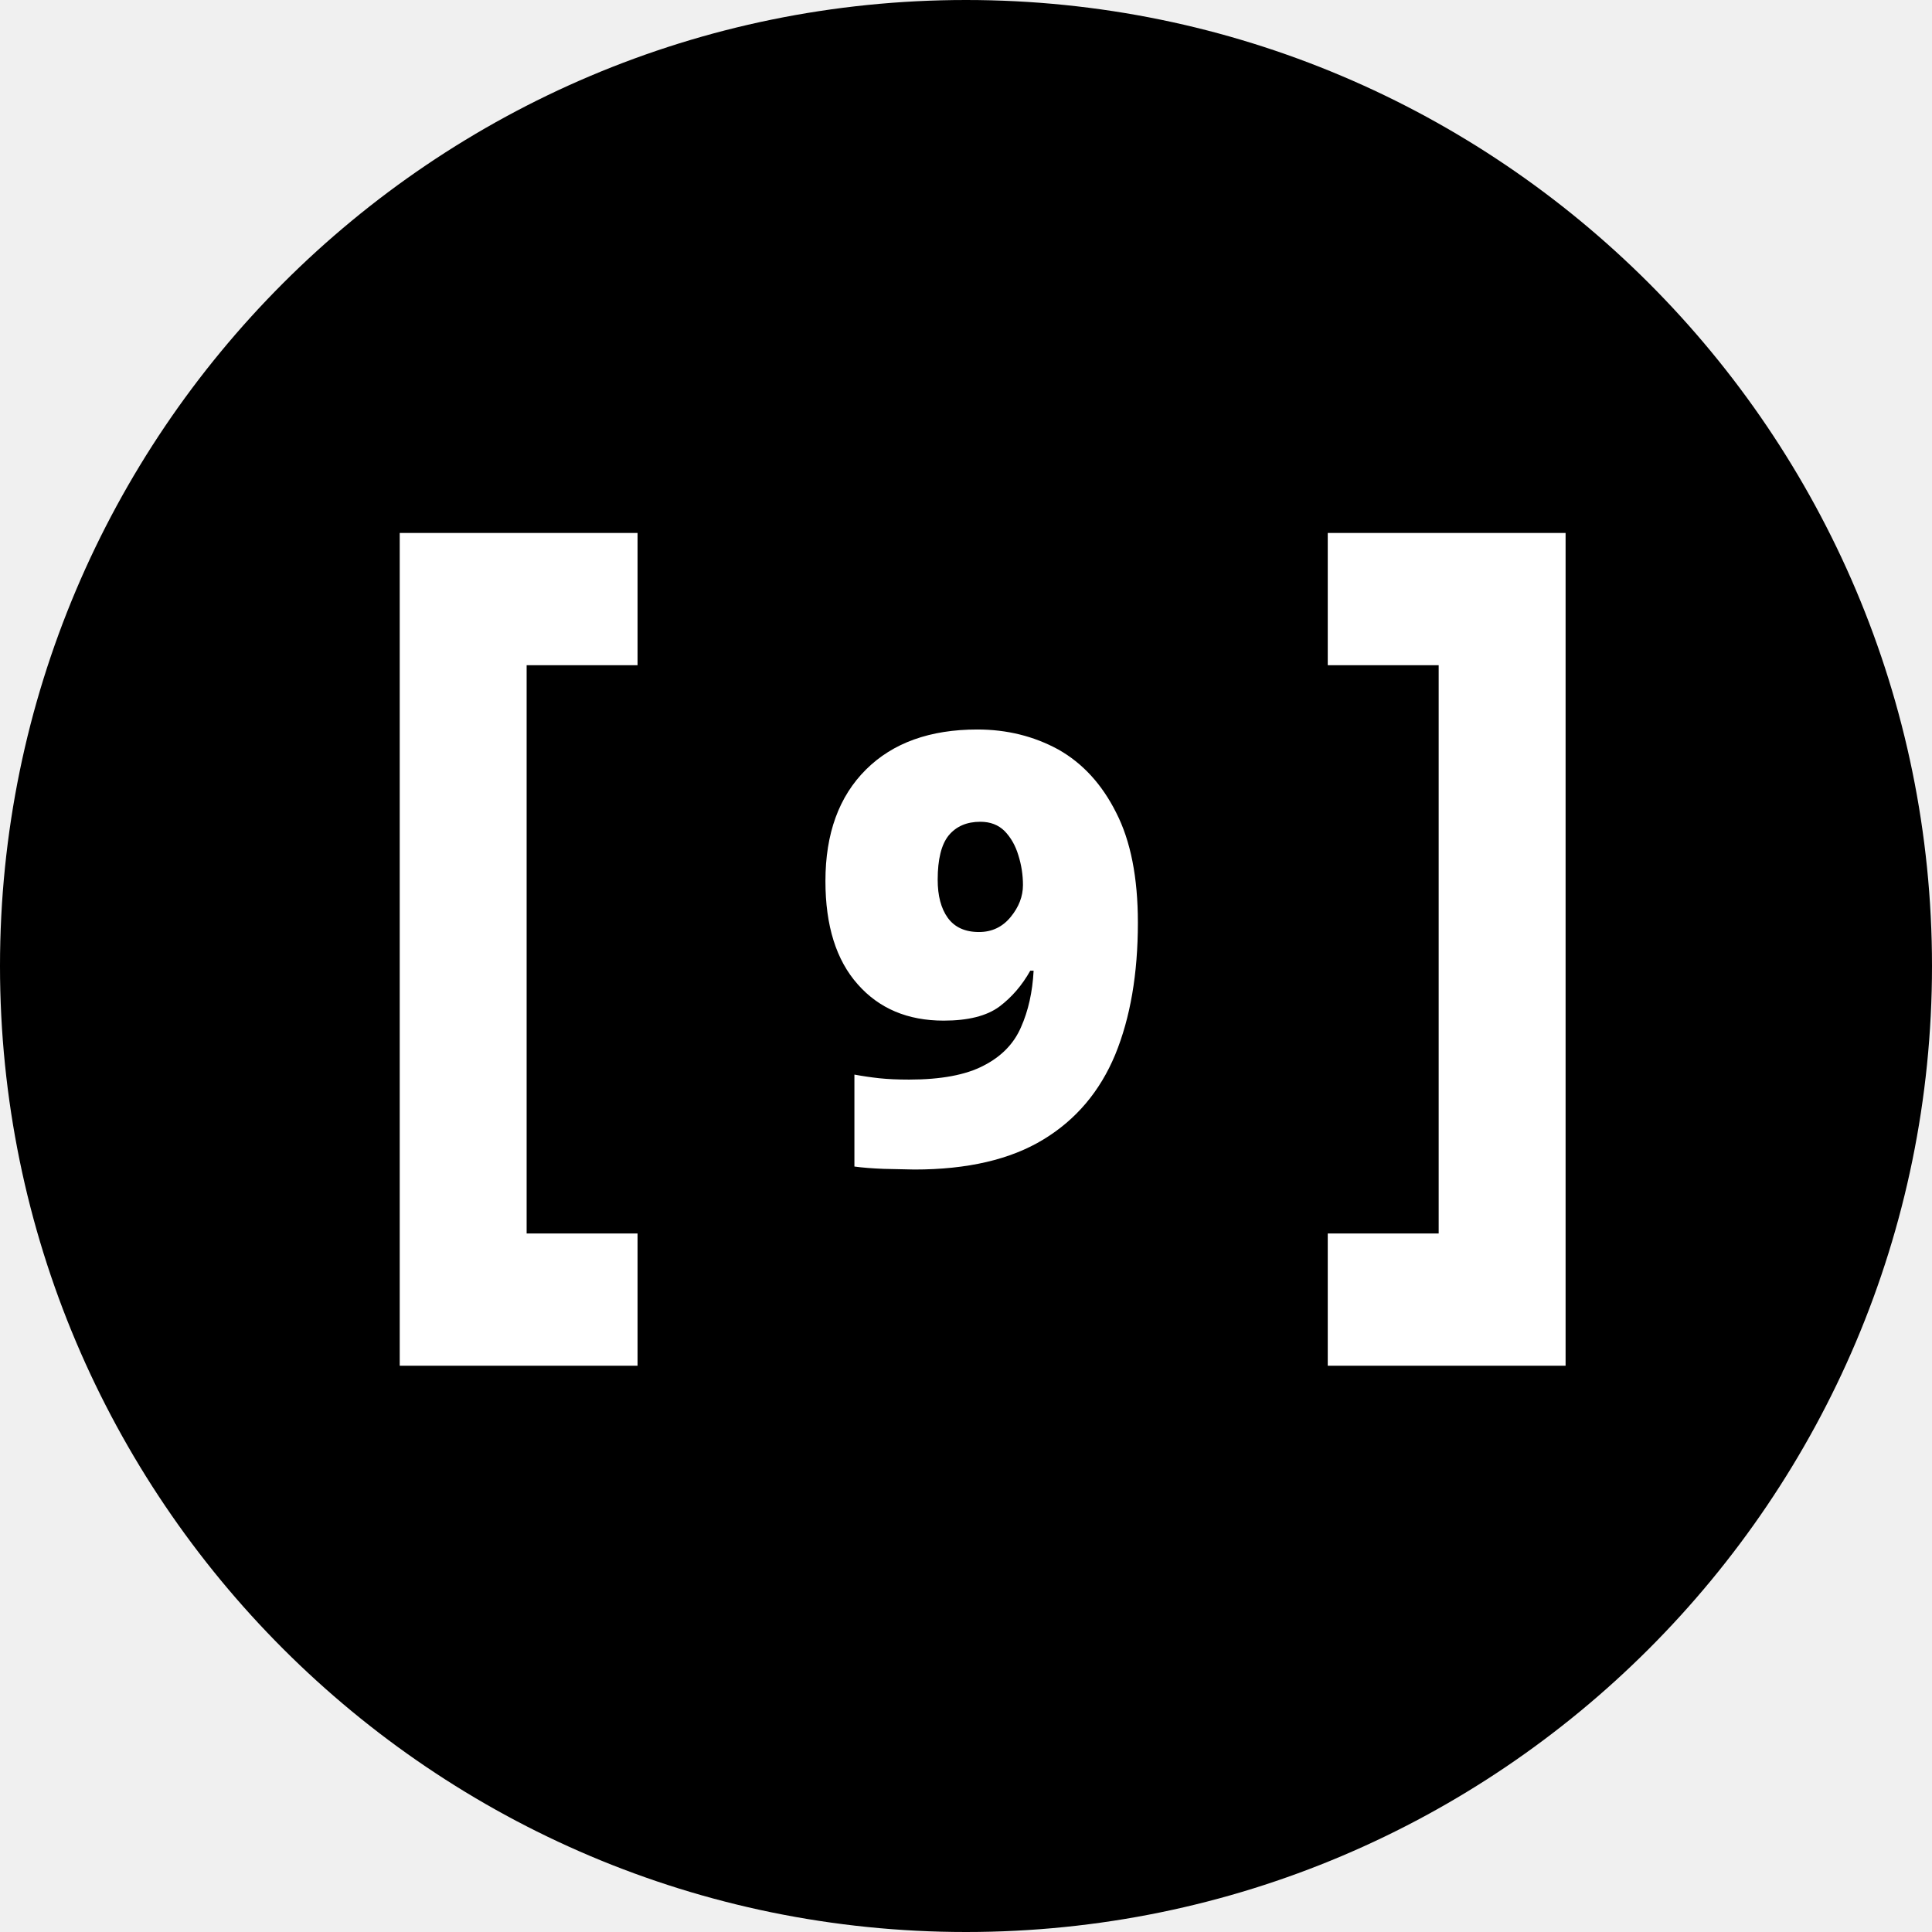
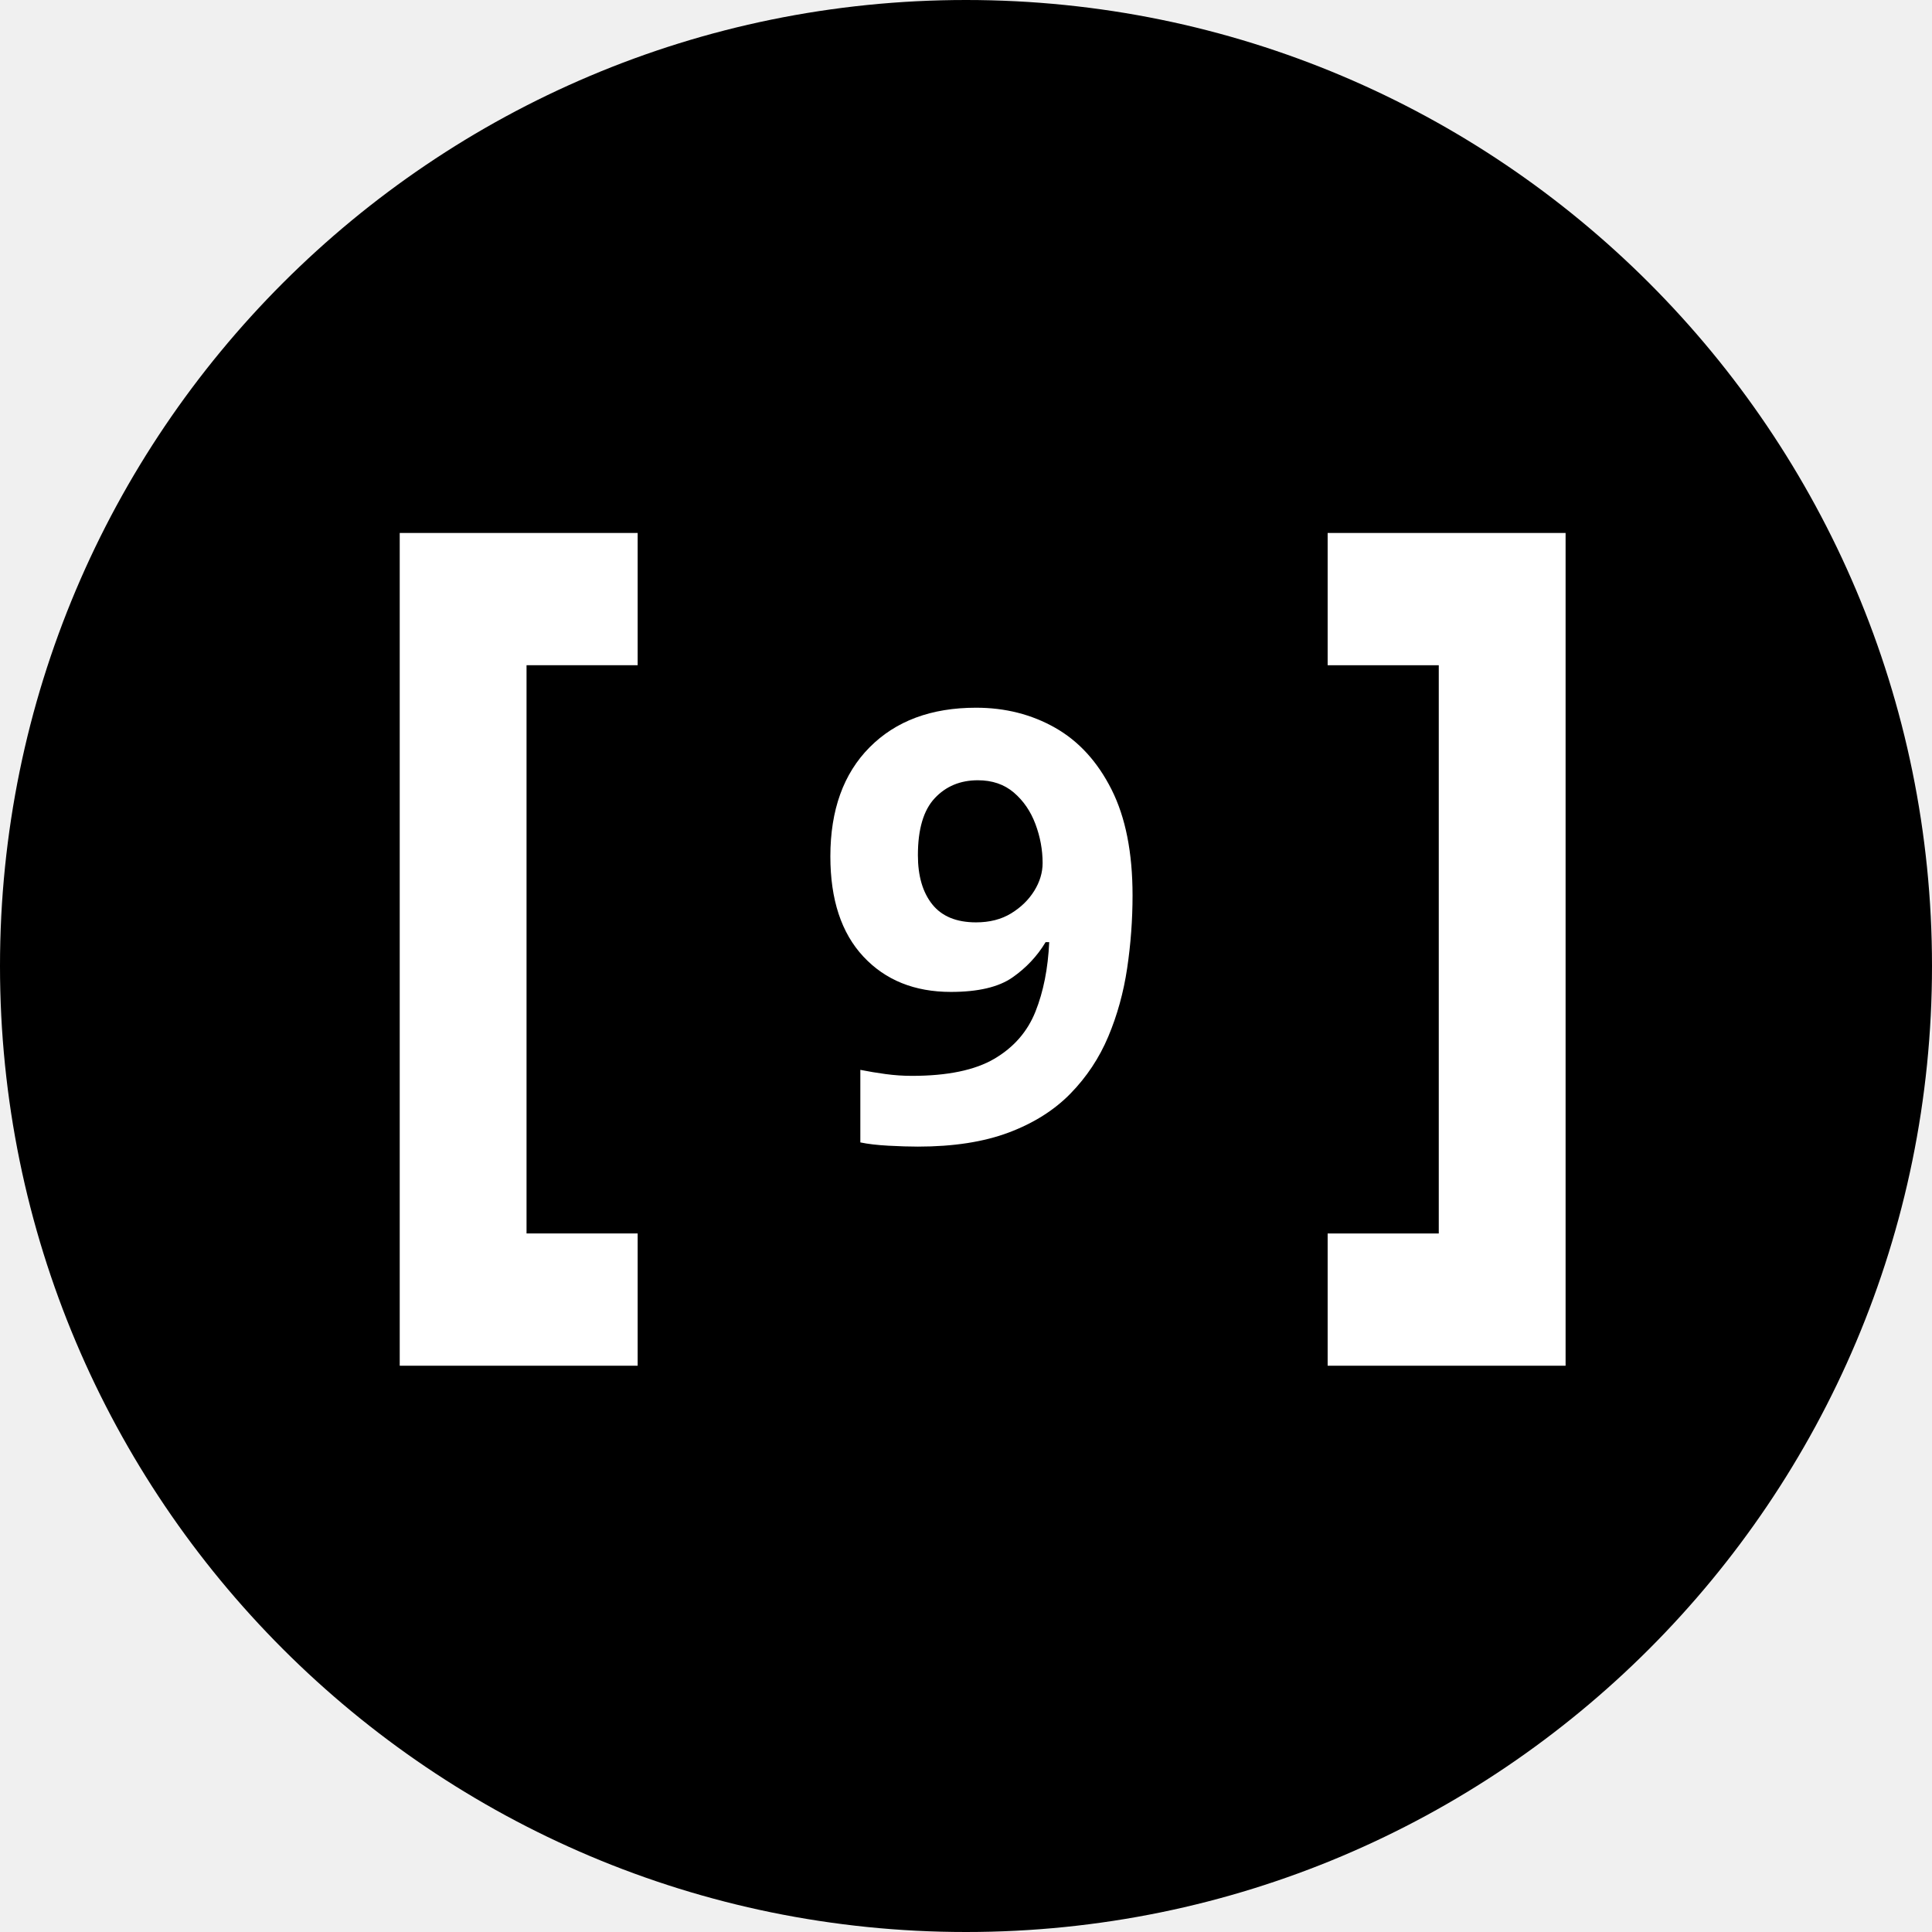
- <svg xmlns="http://www.w3.org/2000/svg" viewBox="0 0 58 58">
-   <path d="M29 58c16 0 29-13 29-29S45 0 29 0 0 13 0 29s13 29 29 29z" />
-   <path fill="#fff" d="M39.86 16v3.97h3.33v17.06h-3.33V41H47V16h-7.14zM12 16v25h7.14v-3.97h-3.33V19.97h3.33V16H12z" />
-   <path fill="#fff" d="M34.16 27.7q0 2.3-.68 3.96-.69 1.66-2.16 2.55-1.48.9-3.87.9l-.92-.02q-.52-.02-.88-.07v-2.76q.38.07.75.11.38.04.89.04 1.44 0 2.24-.42.8-.41 1.12-1.15.33-.74.38-1.7h-.1q-.37.66-.93 1.08-.57.42-1.67.42-1.62 0-2.58-1.09-.97-1.09-.97-3.1 0-2.14 1.22-3.35 1.21-1.2 3.34-1.2 1.33 0 2.43.6 1.1.62 1.74 1.9.65 1.27.65 3.3zm-4.73-3.03q-.61 0-.95.41-.33.41-.33 1.33 0 .72.3 1.14.31.43.94.43.58 0 .95-.45t.37-.96q0-.46-.14-.9-.13-.43-.41-.72-.28-.28-.73-.28z" />
+ <svg xmlns="http://www.w3.org/2000/svg" xmlns:xlink="http://www.w3.org/1999/xlink" width="58" height="58">
+   <defs>
+     <clipPath id="b">
+       <use xlink:href="#a" />
+     </clipPath>
+     <path id="a" d="M0 0h27v23H0V0Z" />
+   </defs>
+   <path fill="none" d="M58 0v58H0V0h58Z" />
+   <path fill-rule="evenodd" d="M29 58c16.016 0 29-12.984 29-29S45.016 0 29 0 0 12.984 0 29s12.984 29 29 29Z" />
+   <g fill="#FFF" fill-rule="evenodd">
+     <path d="M39.857 16v3.971h3.336V37.03h-3.336V41H47V16h-7.143ZM12 16v25h7.143v-3.971h-3.336V19.97h3.336V16H12Z" />
+   </g>
+   <g clip-path="url(#b)" transform="translate(16 15)">
+     <path fill="#FFF" d="M18 11.88q0 1.098-.162 2.187-.162 1.089-.567 2.052-.405.963-1.134 1.71-.729.747-1.854 1.17-1.125.423-2.727.423-.378 0-.882-.027t-.846-.099v-2.178q.36.072.756.126.396.054.792.054 1.602 0 2.475-.513t1.233-1.413q.36-.9.414-2.088h-.108q-.378.63-.999 1.062-.621.432-1.845.432-1.638 0-2.628-1.062-.99-1.062-.99-3.006 0-2.088 1.179-3.276 1.179-1.188 3.195-1.188 1.314 0 2.376.603 1.062.603 1.692 1.854.63 1.251.63 3.177Zm-4.644-3.456q-.792 0-1.296.54t-.504 1.71q0 .936.432 1.476.432.54 1.314.54.612 0 1.053-.27.441-.27.693-.675.252-.405.252-.837 0-.594-.216-1.17t-.648-.945q-.432-.369-1.08-.369Z" />
+   </g>
</svg>
